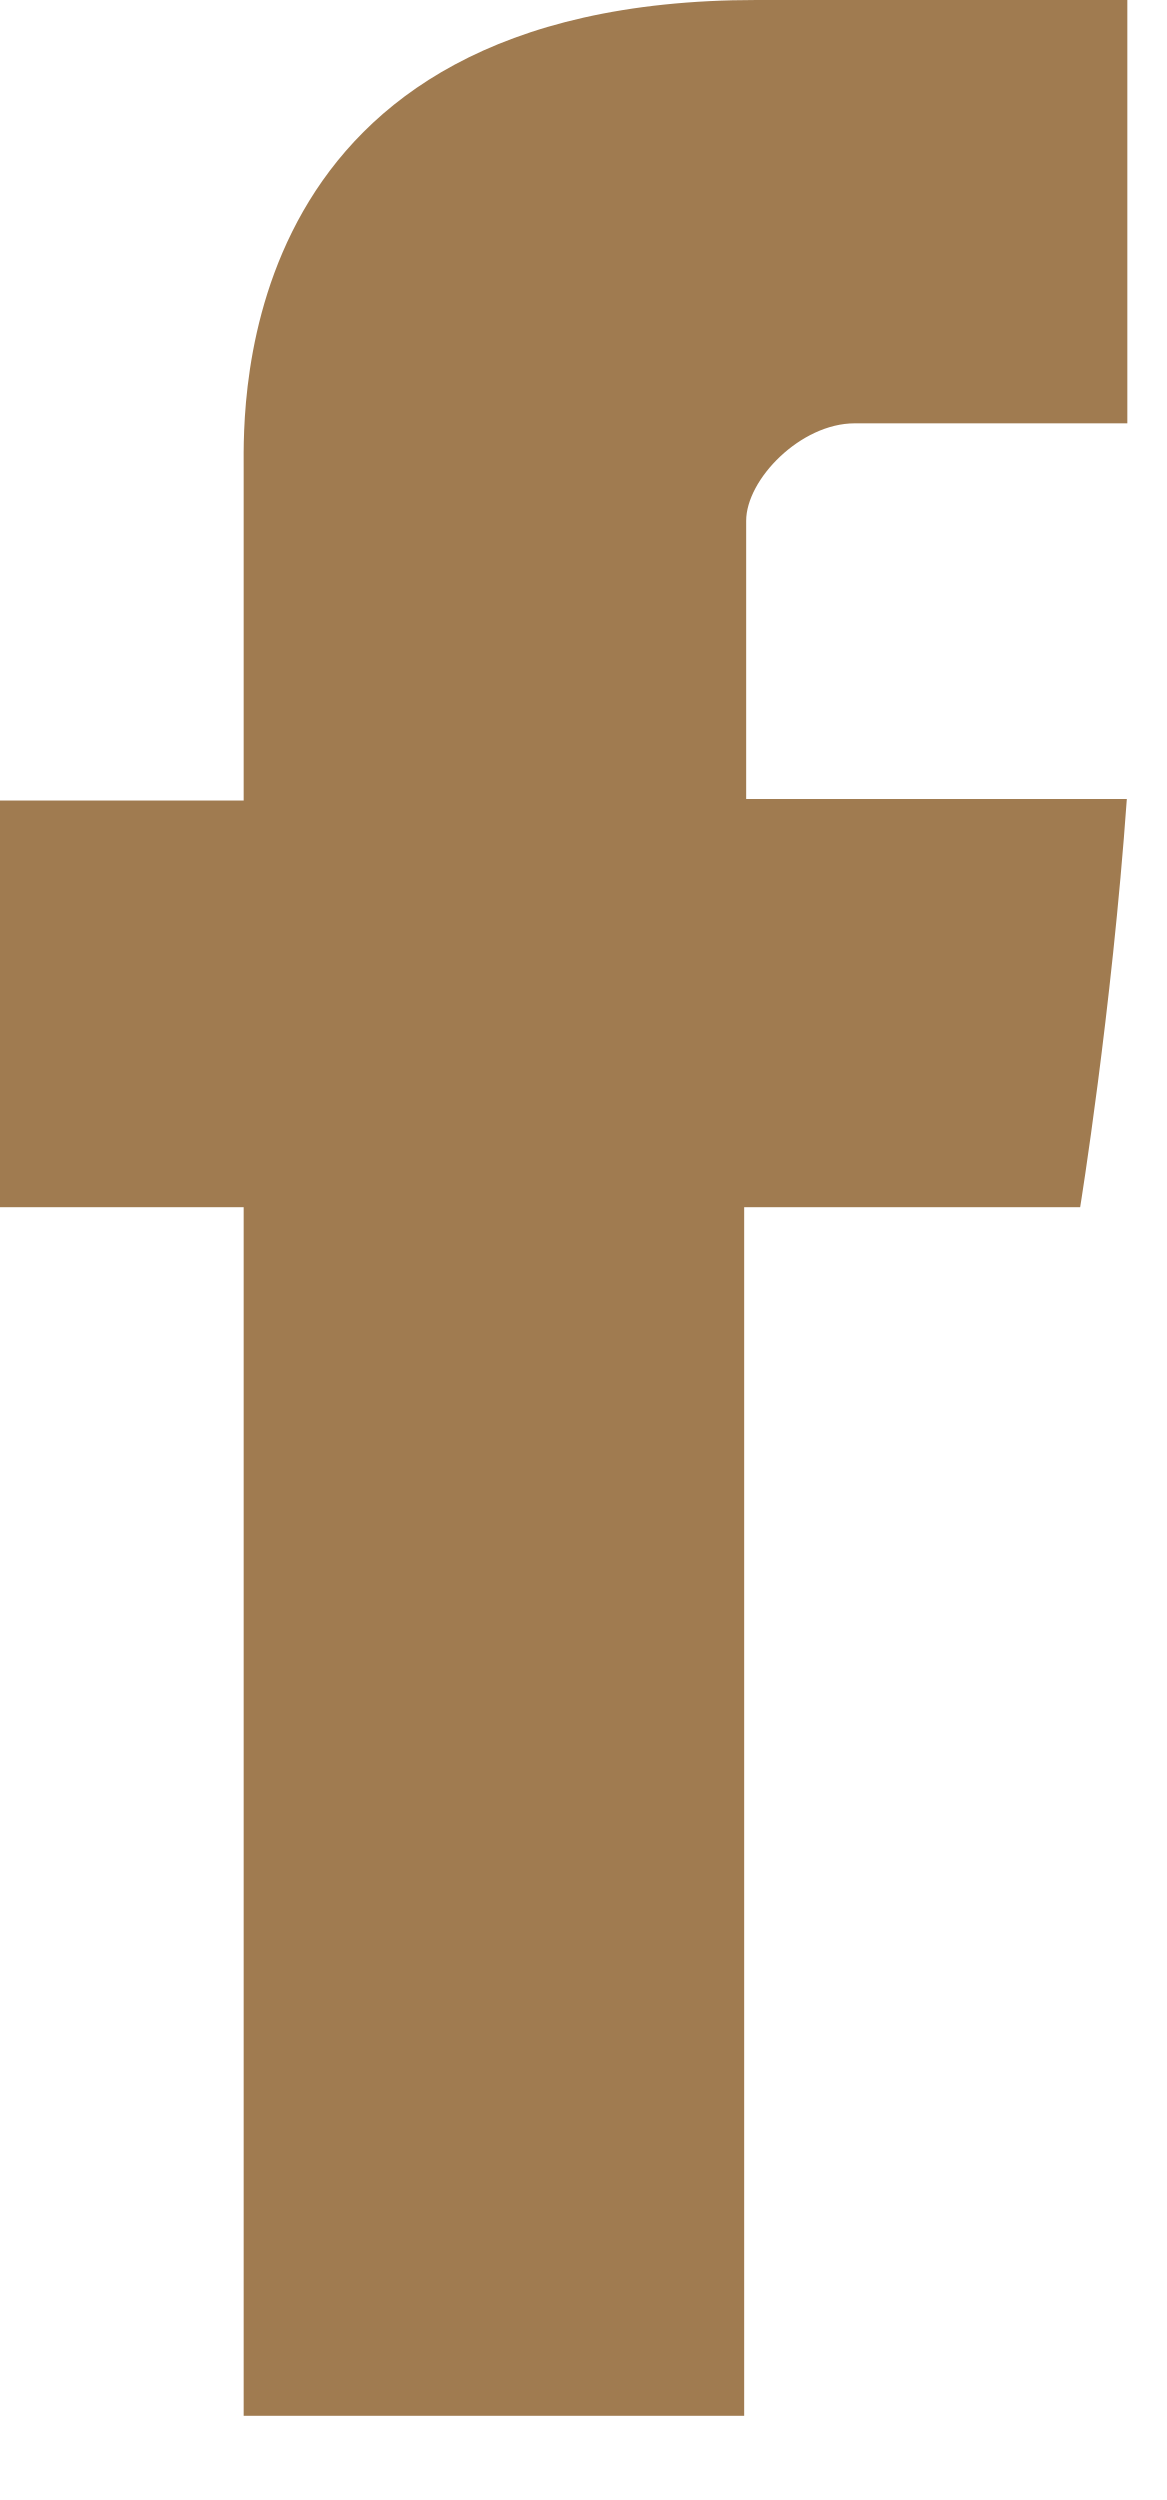
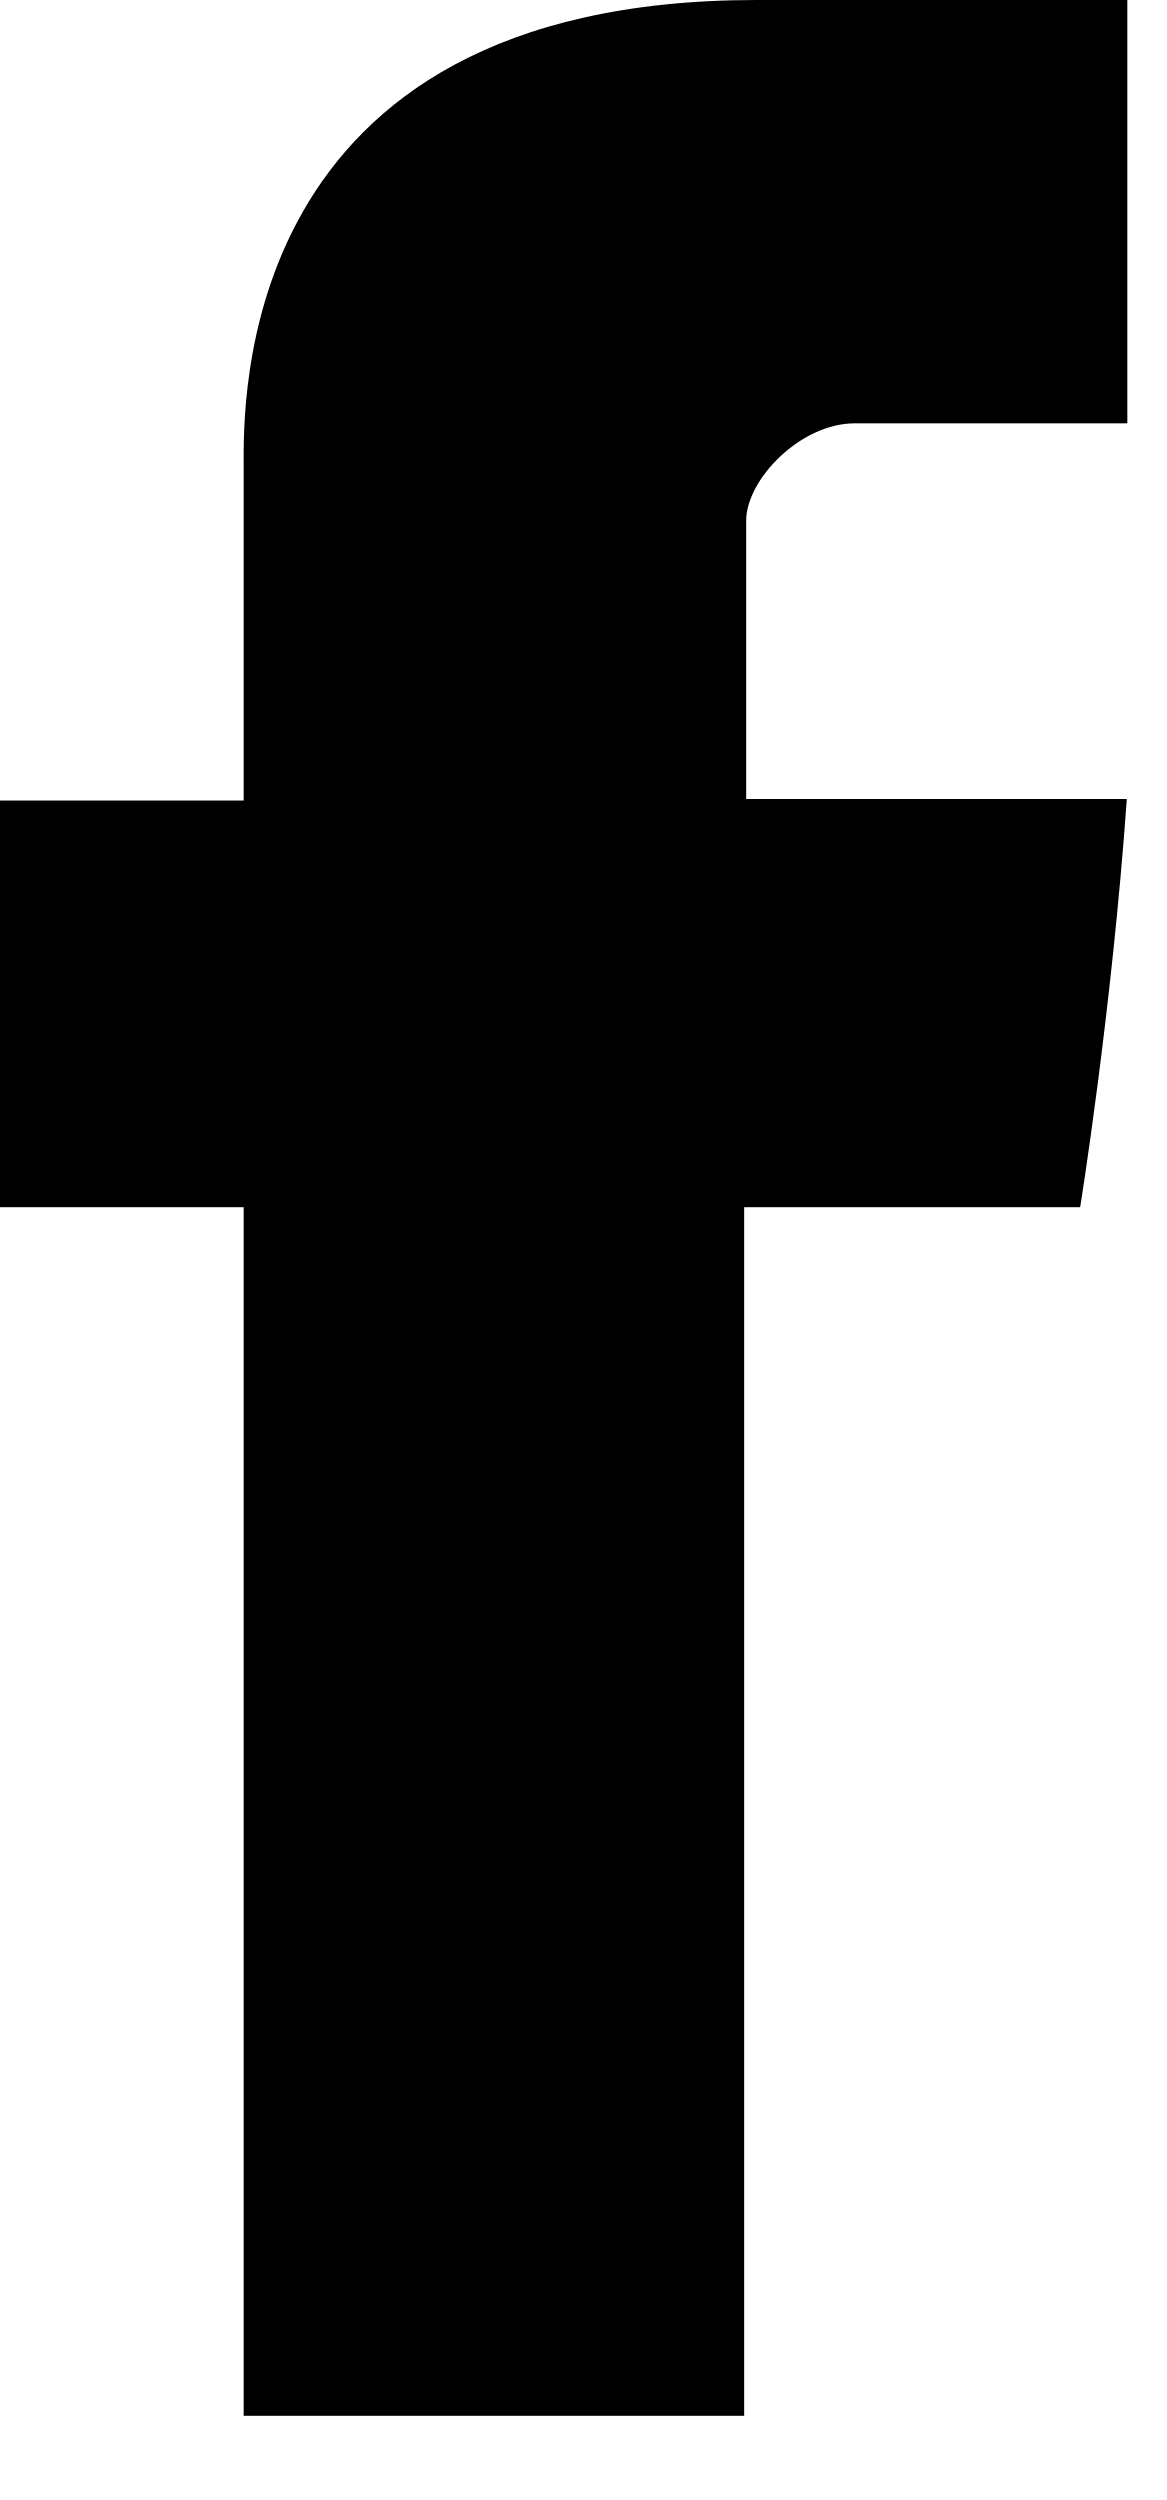
- <svg xmlns="http://www.w3.org/2000/svg" width="7" height="15" viewBox="0 0 7 15" fill="none">
-   <path d="M1.462 2.807C1.462 3.172 1.462 4.803 1.462 4.803H0V7.243H1.462V14.495H4.465V7.243H6.481C6.481 7.243 6.67 6.073 6.761 4.794C6.499 4.794 4.477 4.794 4.477 4.794C4.477 4.794 4.477 3.374 4.477 3.125C4.477 2.876 4.804 2.54 5.128 2.54C5.451 2.54 6.133 2.54 6.764 2.54C6.764 2.208 6.764 1.06 6.764 8.71691e-09C5.921 8.71691e-09 4.962 8.71691e-09 4.539 8.71691e-09C1.388 -0 1.462 2.443 1.462 2.807Z" fill="#A07B50" />
+ <svg xmlns="http://www.w3.org/2000/svg" width="7" height="15" viewBox="0 0 7 15">
+   <path d="M1.462 2.807C1.462 3.172 1.462 4.803 1.462 4.803H0V7.243H1.462V14.495H4.465V7.243H6.481C6.481 7.243 6.67 6.073 6.761 4.794C6.499 4.794 4.477 4.794 4.477 4.794C4.477 4.794 4.477 3.374 4.477 3.125C4.477 2.876 4.804 2.54 5.128 2.54C5.451 2.54 6.133 2.54 6.764 2.54C6.764 2.208 6.764 1.06 6.764 8.71691e-09C5.921 8.71691e-09 4.962 8.71691e-09 4.539 8.71691e-09C1.388 -0 1.462 2.443 1.462 2.807Z" />
</svg>
